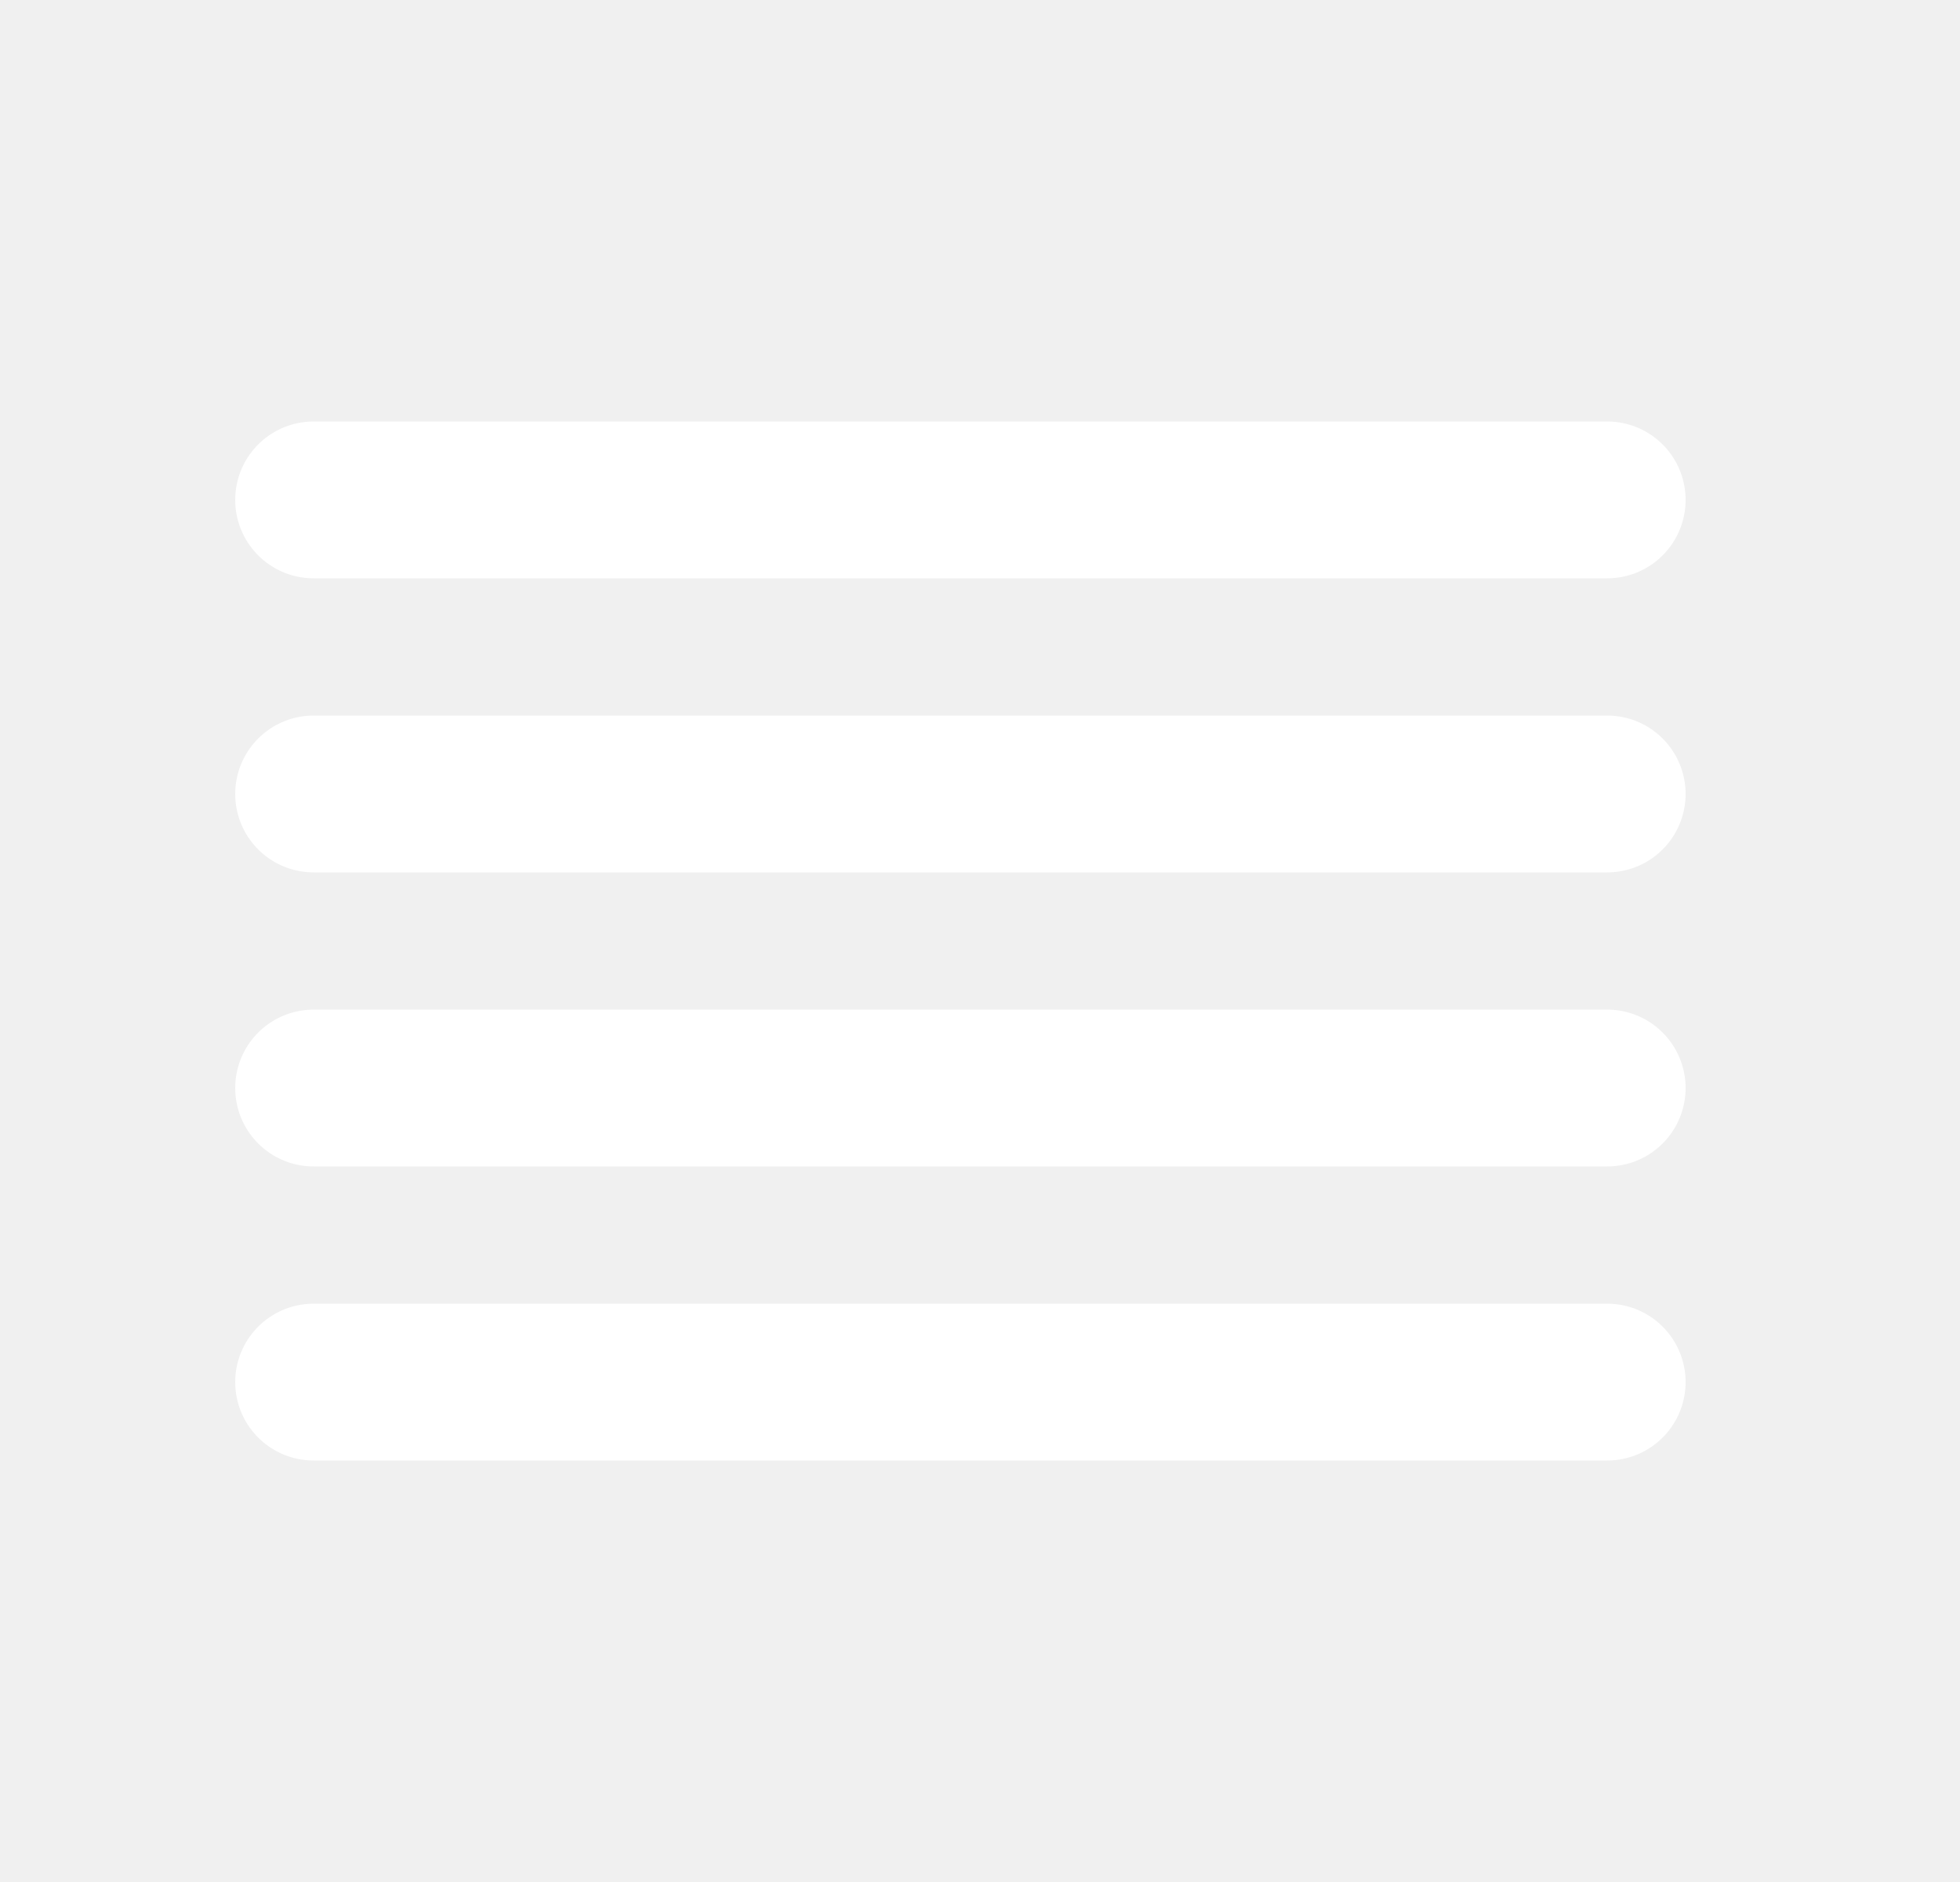
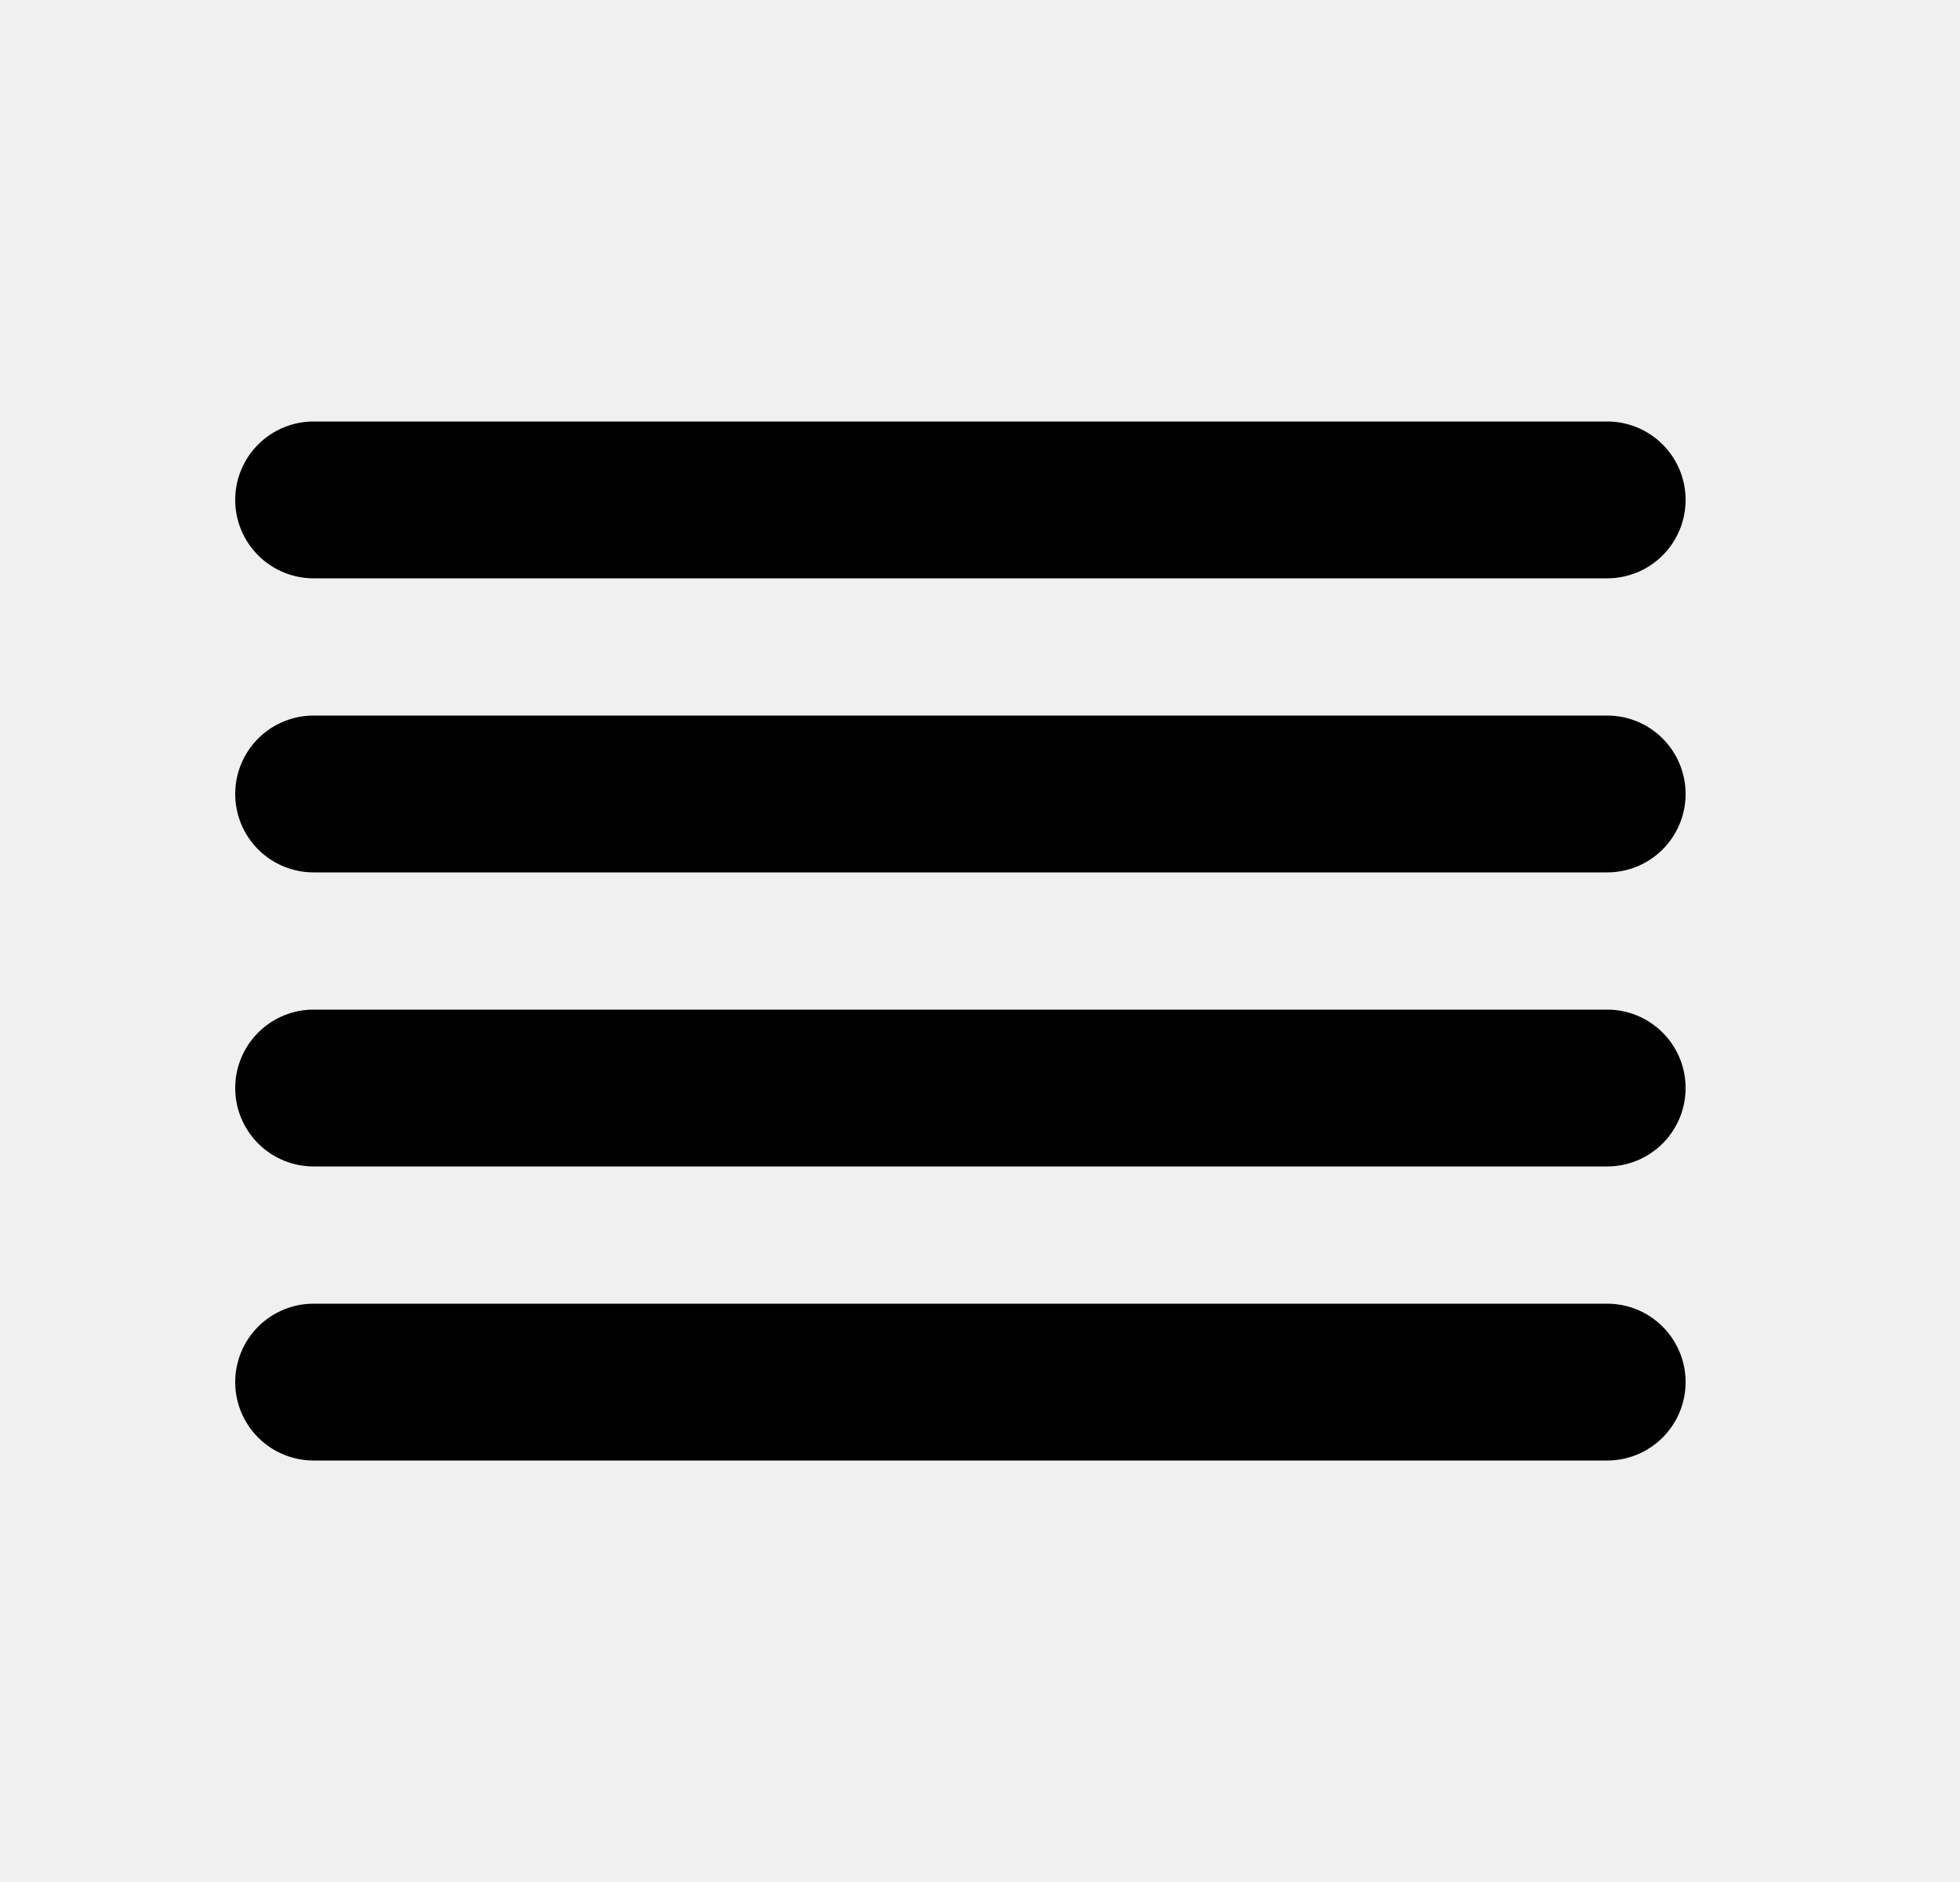
<svg xmlns="http://www.w3.org/2000/svg" width="25" height="24" viewBox="0 0 25 24" fill="none">
-   <path d="M4 6.375H20.5" stroke="white" stroke-width="2" stroke-linecap="round" stroke-linejoin="round" />
-   <path d="M4 10.125H20.5" stroke="white" stroke-width="2" stroke-linecap="round" stroke-linejoin="round" />
-   <path d="M4 13.875H20.5" stroke="white" stroke-width="2" stroke-linecap="round" stroke-linejoin="round" />
-   <path d="M4 17.625H20.5" stroke="white" stroke-width="2" stroke-linecap="round" stroke-linejoin="round" />
+   <path d="M4 6.375H20.5" stroke="currentColor" stroke-width="2" stroke-linecap="round" stroke-linejoin="round" />
+   <path d="M4 10.125H20.5" stroke="currentColor" stroke-width="2" stroke-linecap="round" stroke-linejoin="round" />
+   <path d="M4 13.875H20.5" stroke="currentColor" stroke-width="2" stroke-linecap="round" stroke-linejoin="round" />
+   <path d="M4 17.625H20.5" stroke="currentColor" stroke-width="2" stroke-linecap="round" stroke-linejoin="round" />
</svg>
